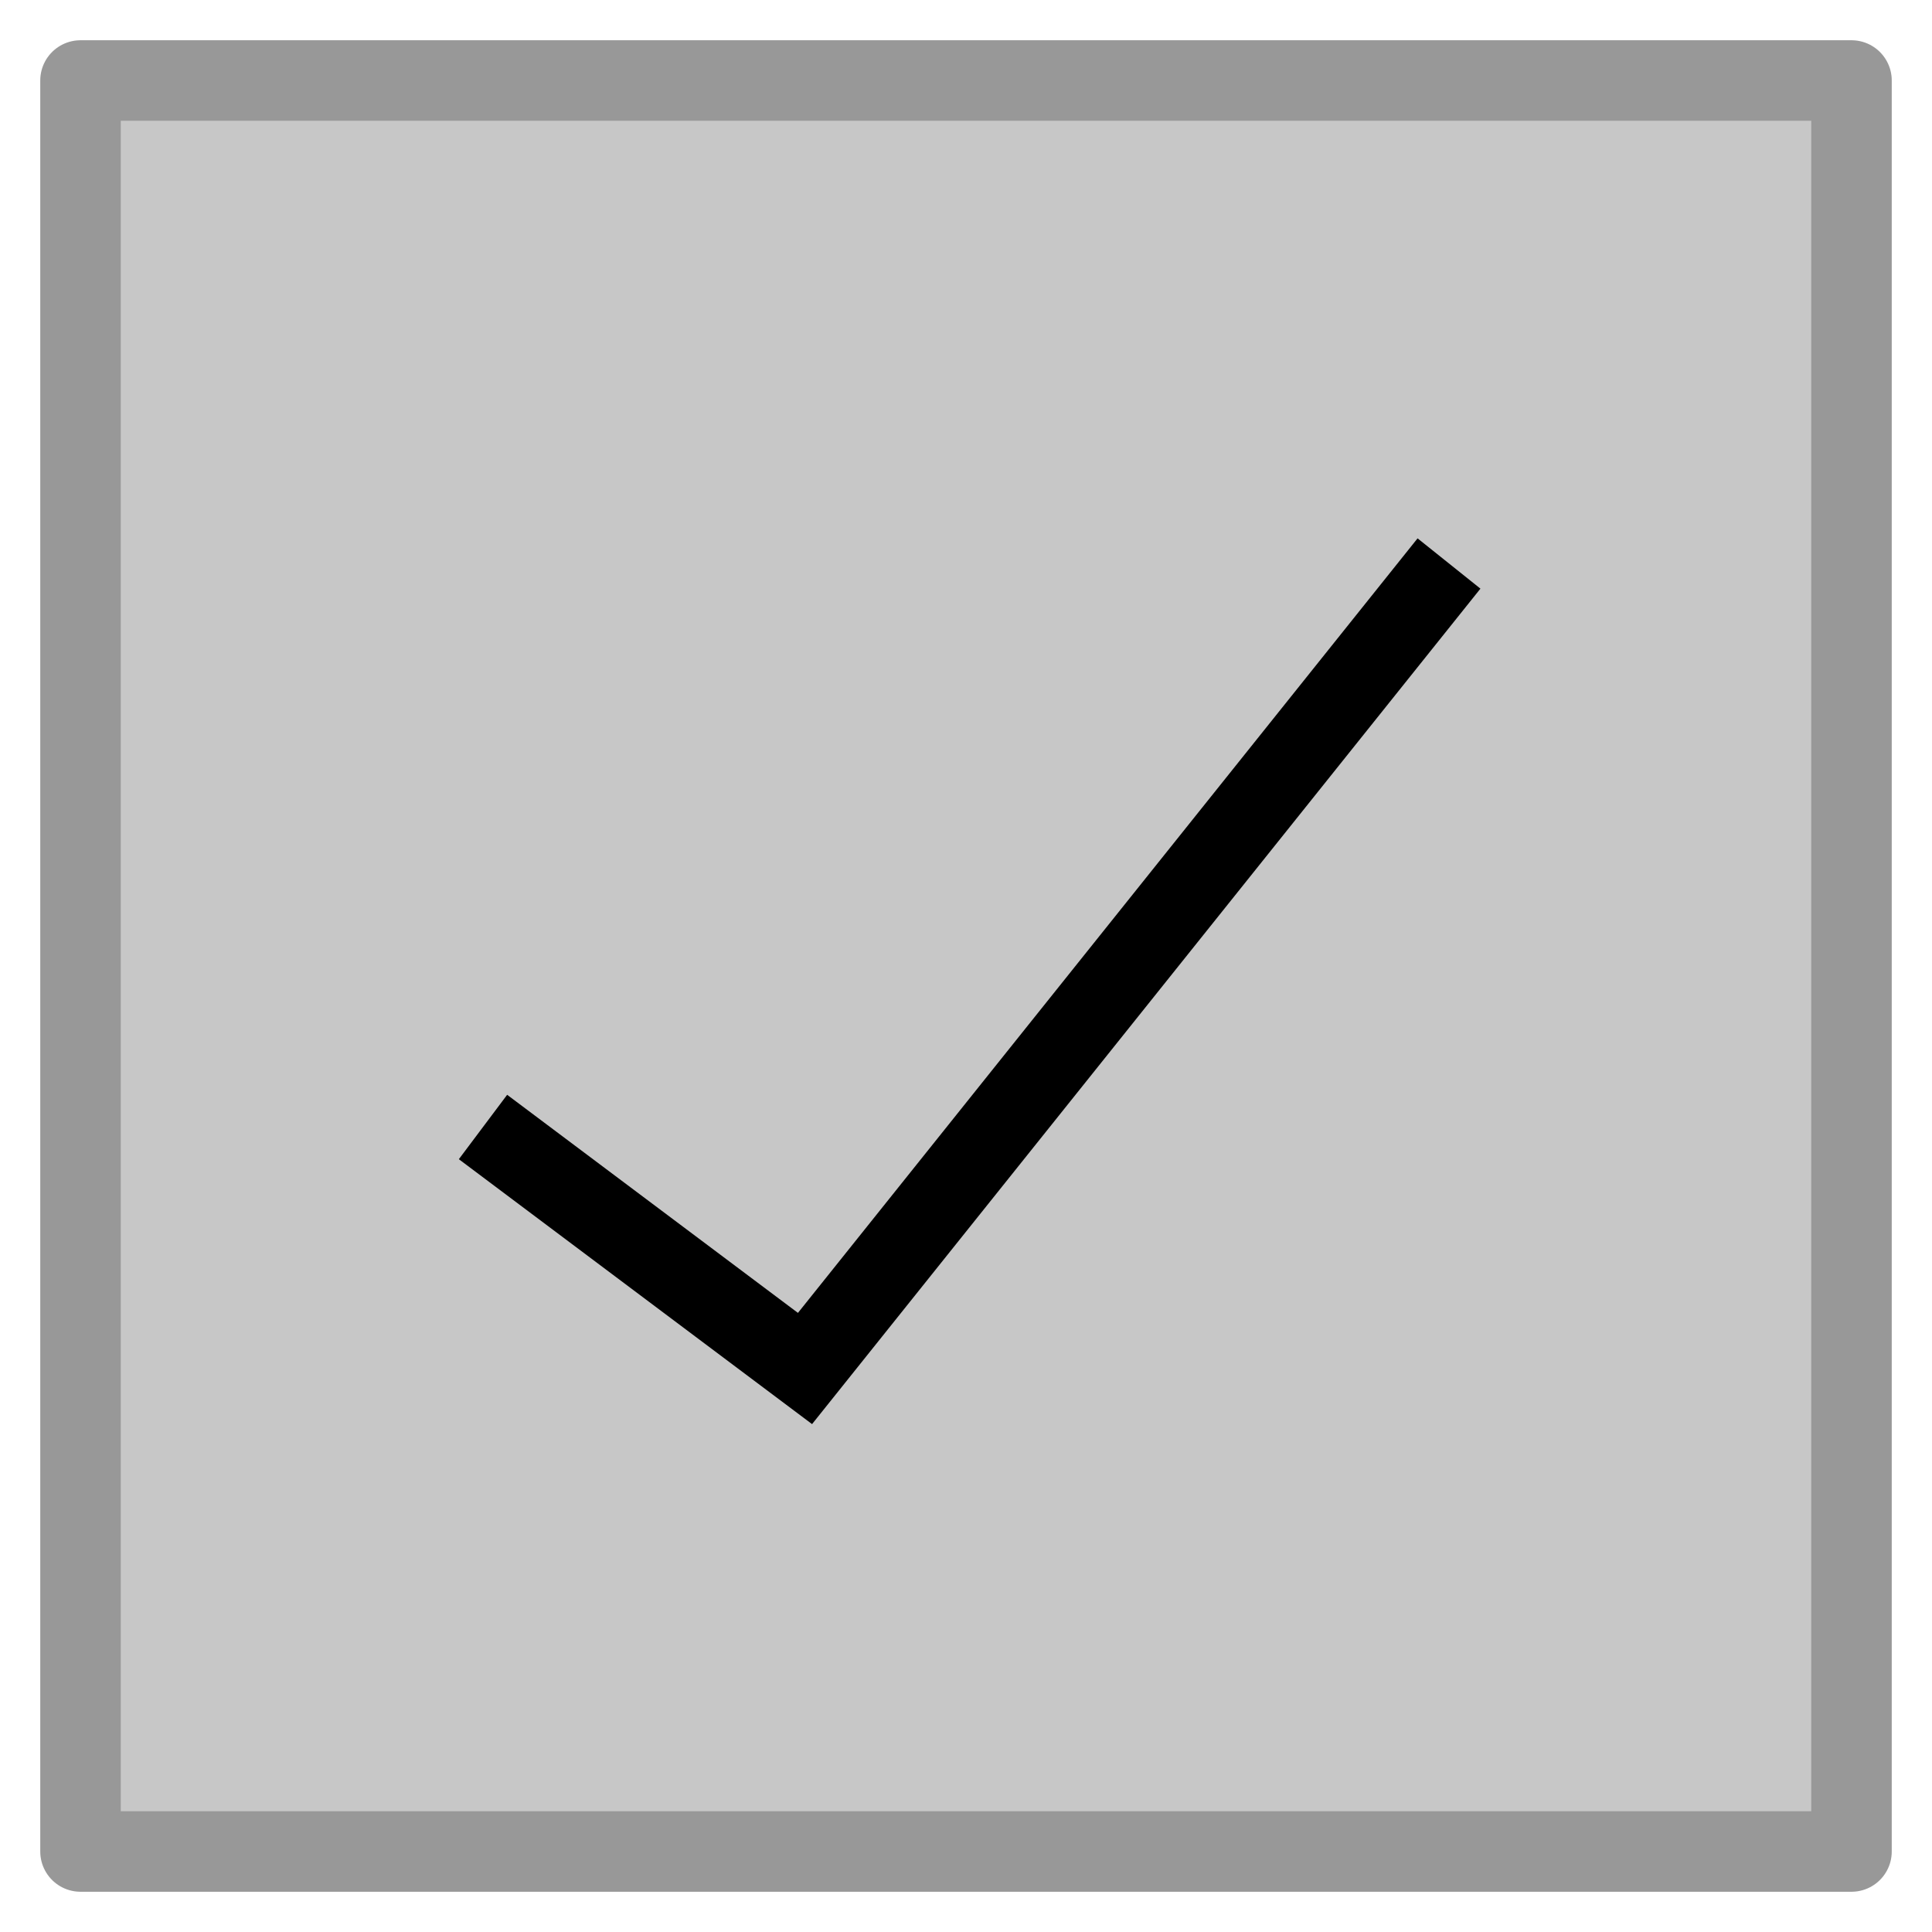
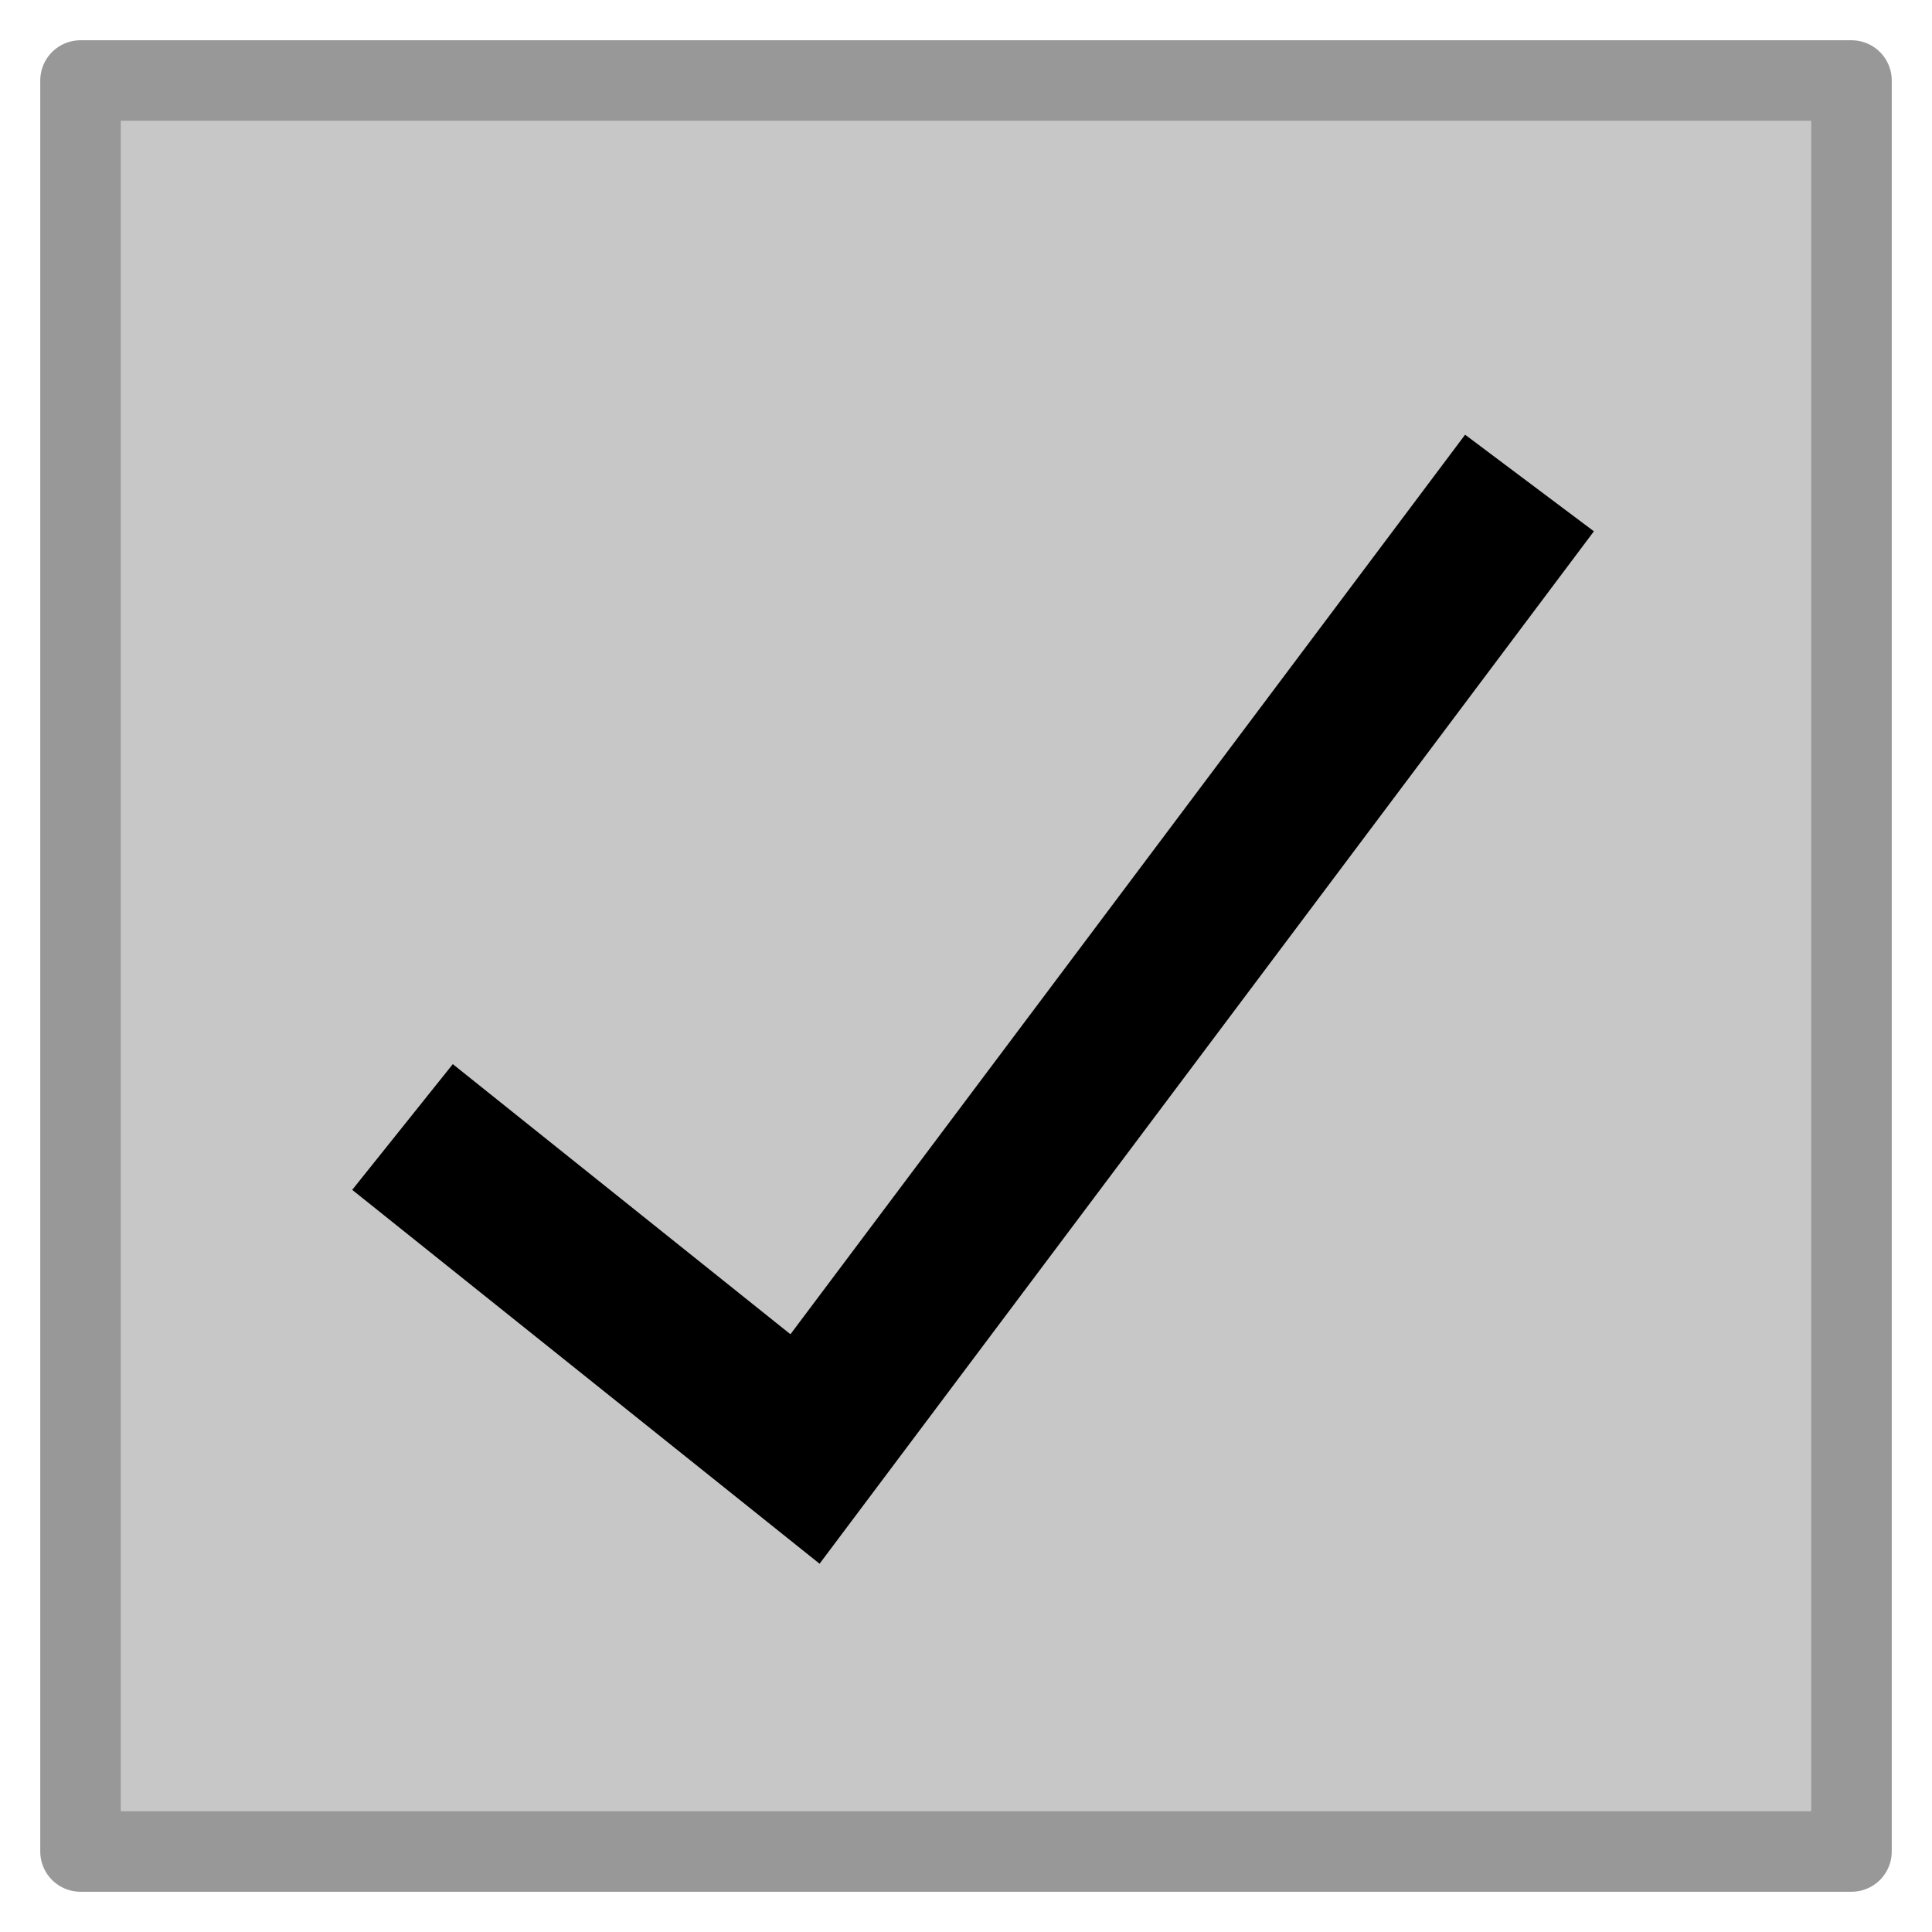
<svg xmlns="http://www.w3.org/2000/svg" width="24" height="24" viewBox="0 0 24 24" version="1.1" id="svg5">
  <defs id="defs2" />
  <g id="layer1">
    <rect style="fill:#c7c7c7;stroke:#989898;stroke-width:1;stroke-linejoin:round;stroke-dasharray:none;paint-order:fill markers stroke;stroke-opacity:1" id="rect2242" width="22" height="22" x="1" y="1" />
-     <path style="display:inline;fill:none;stroke:#000000;stroke-width:1px;stroke-linecap:butt;stroke-linejoin:miter;stroke-opacity:1" d="m 6,14 4,3 8,-10" id="path2462" />
+     <path style="display:inline;fill:none;stroke:#000000;stroke-width:2;stroke-linecap:butt;stroke-linejoin:miter;stroke-dasharray:none;stroke-opacity:1" d="m 5,14 5,4 9,-12" id="path2462" />
  </g>
</svg>
